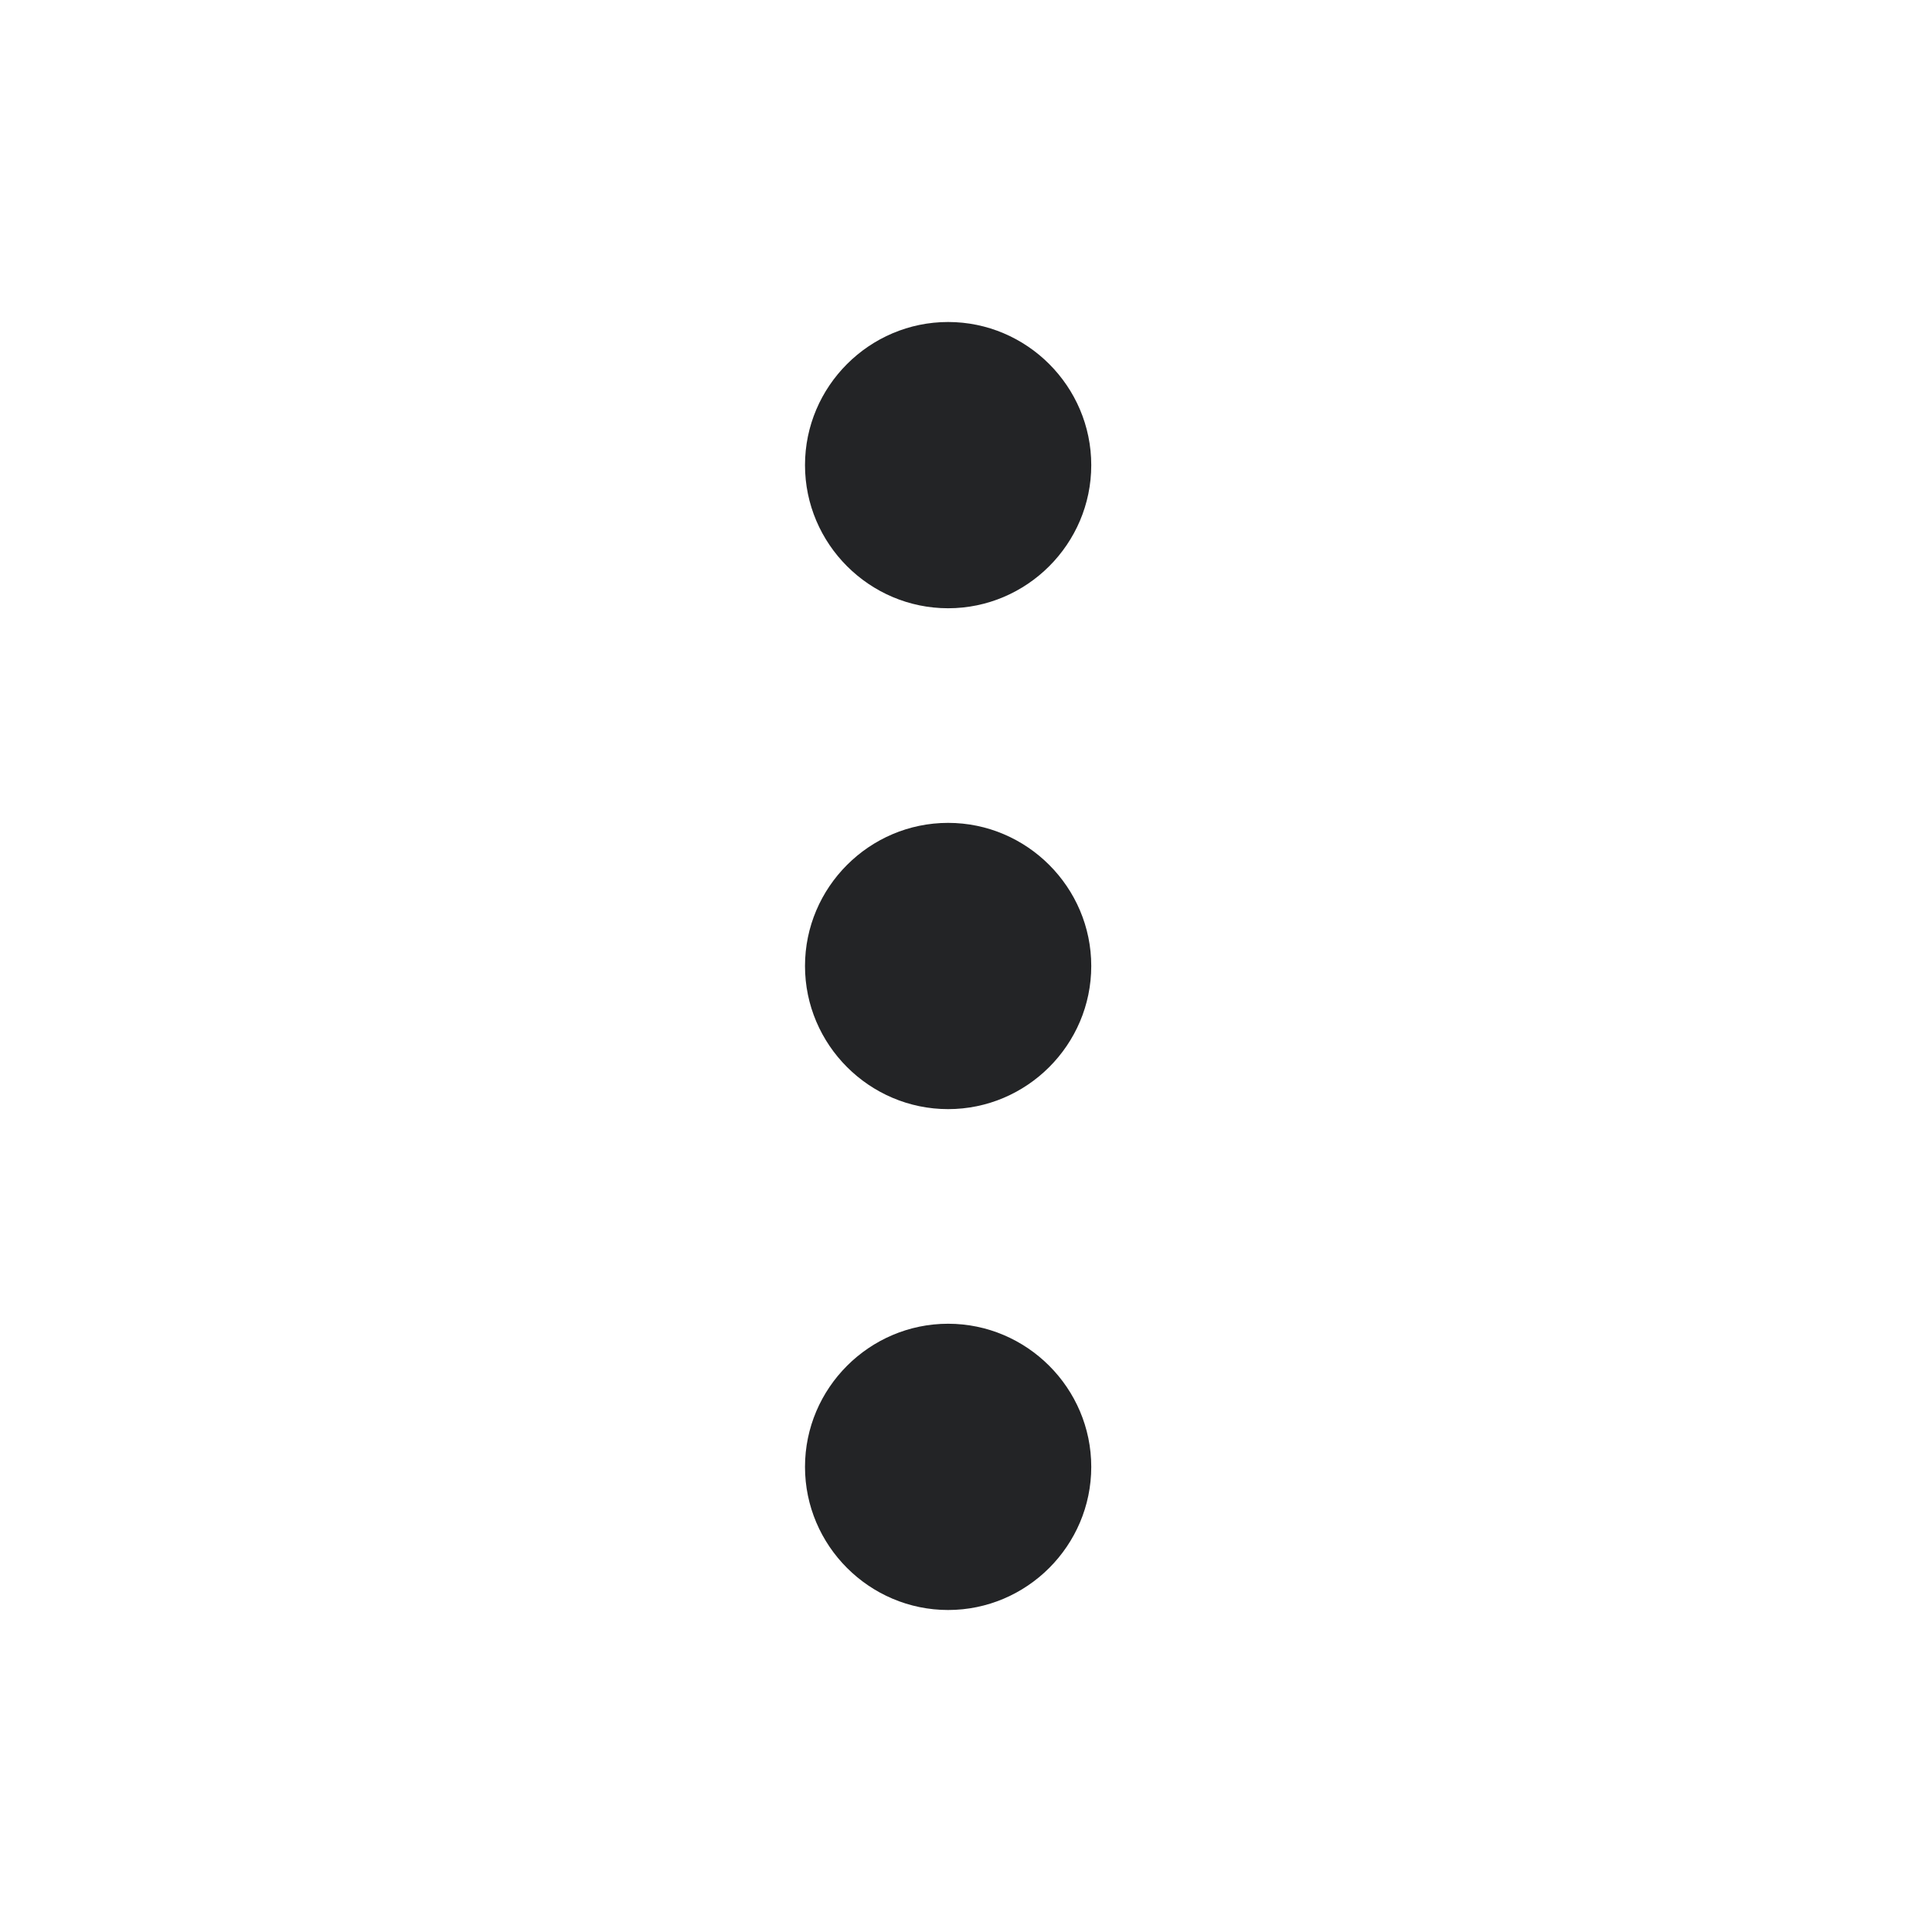
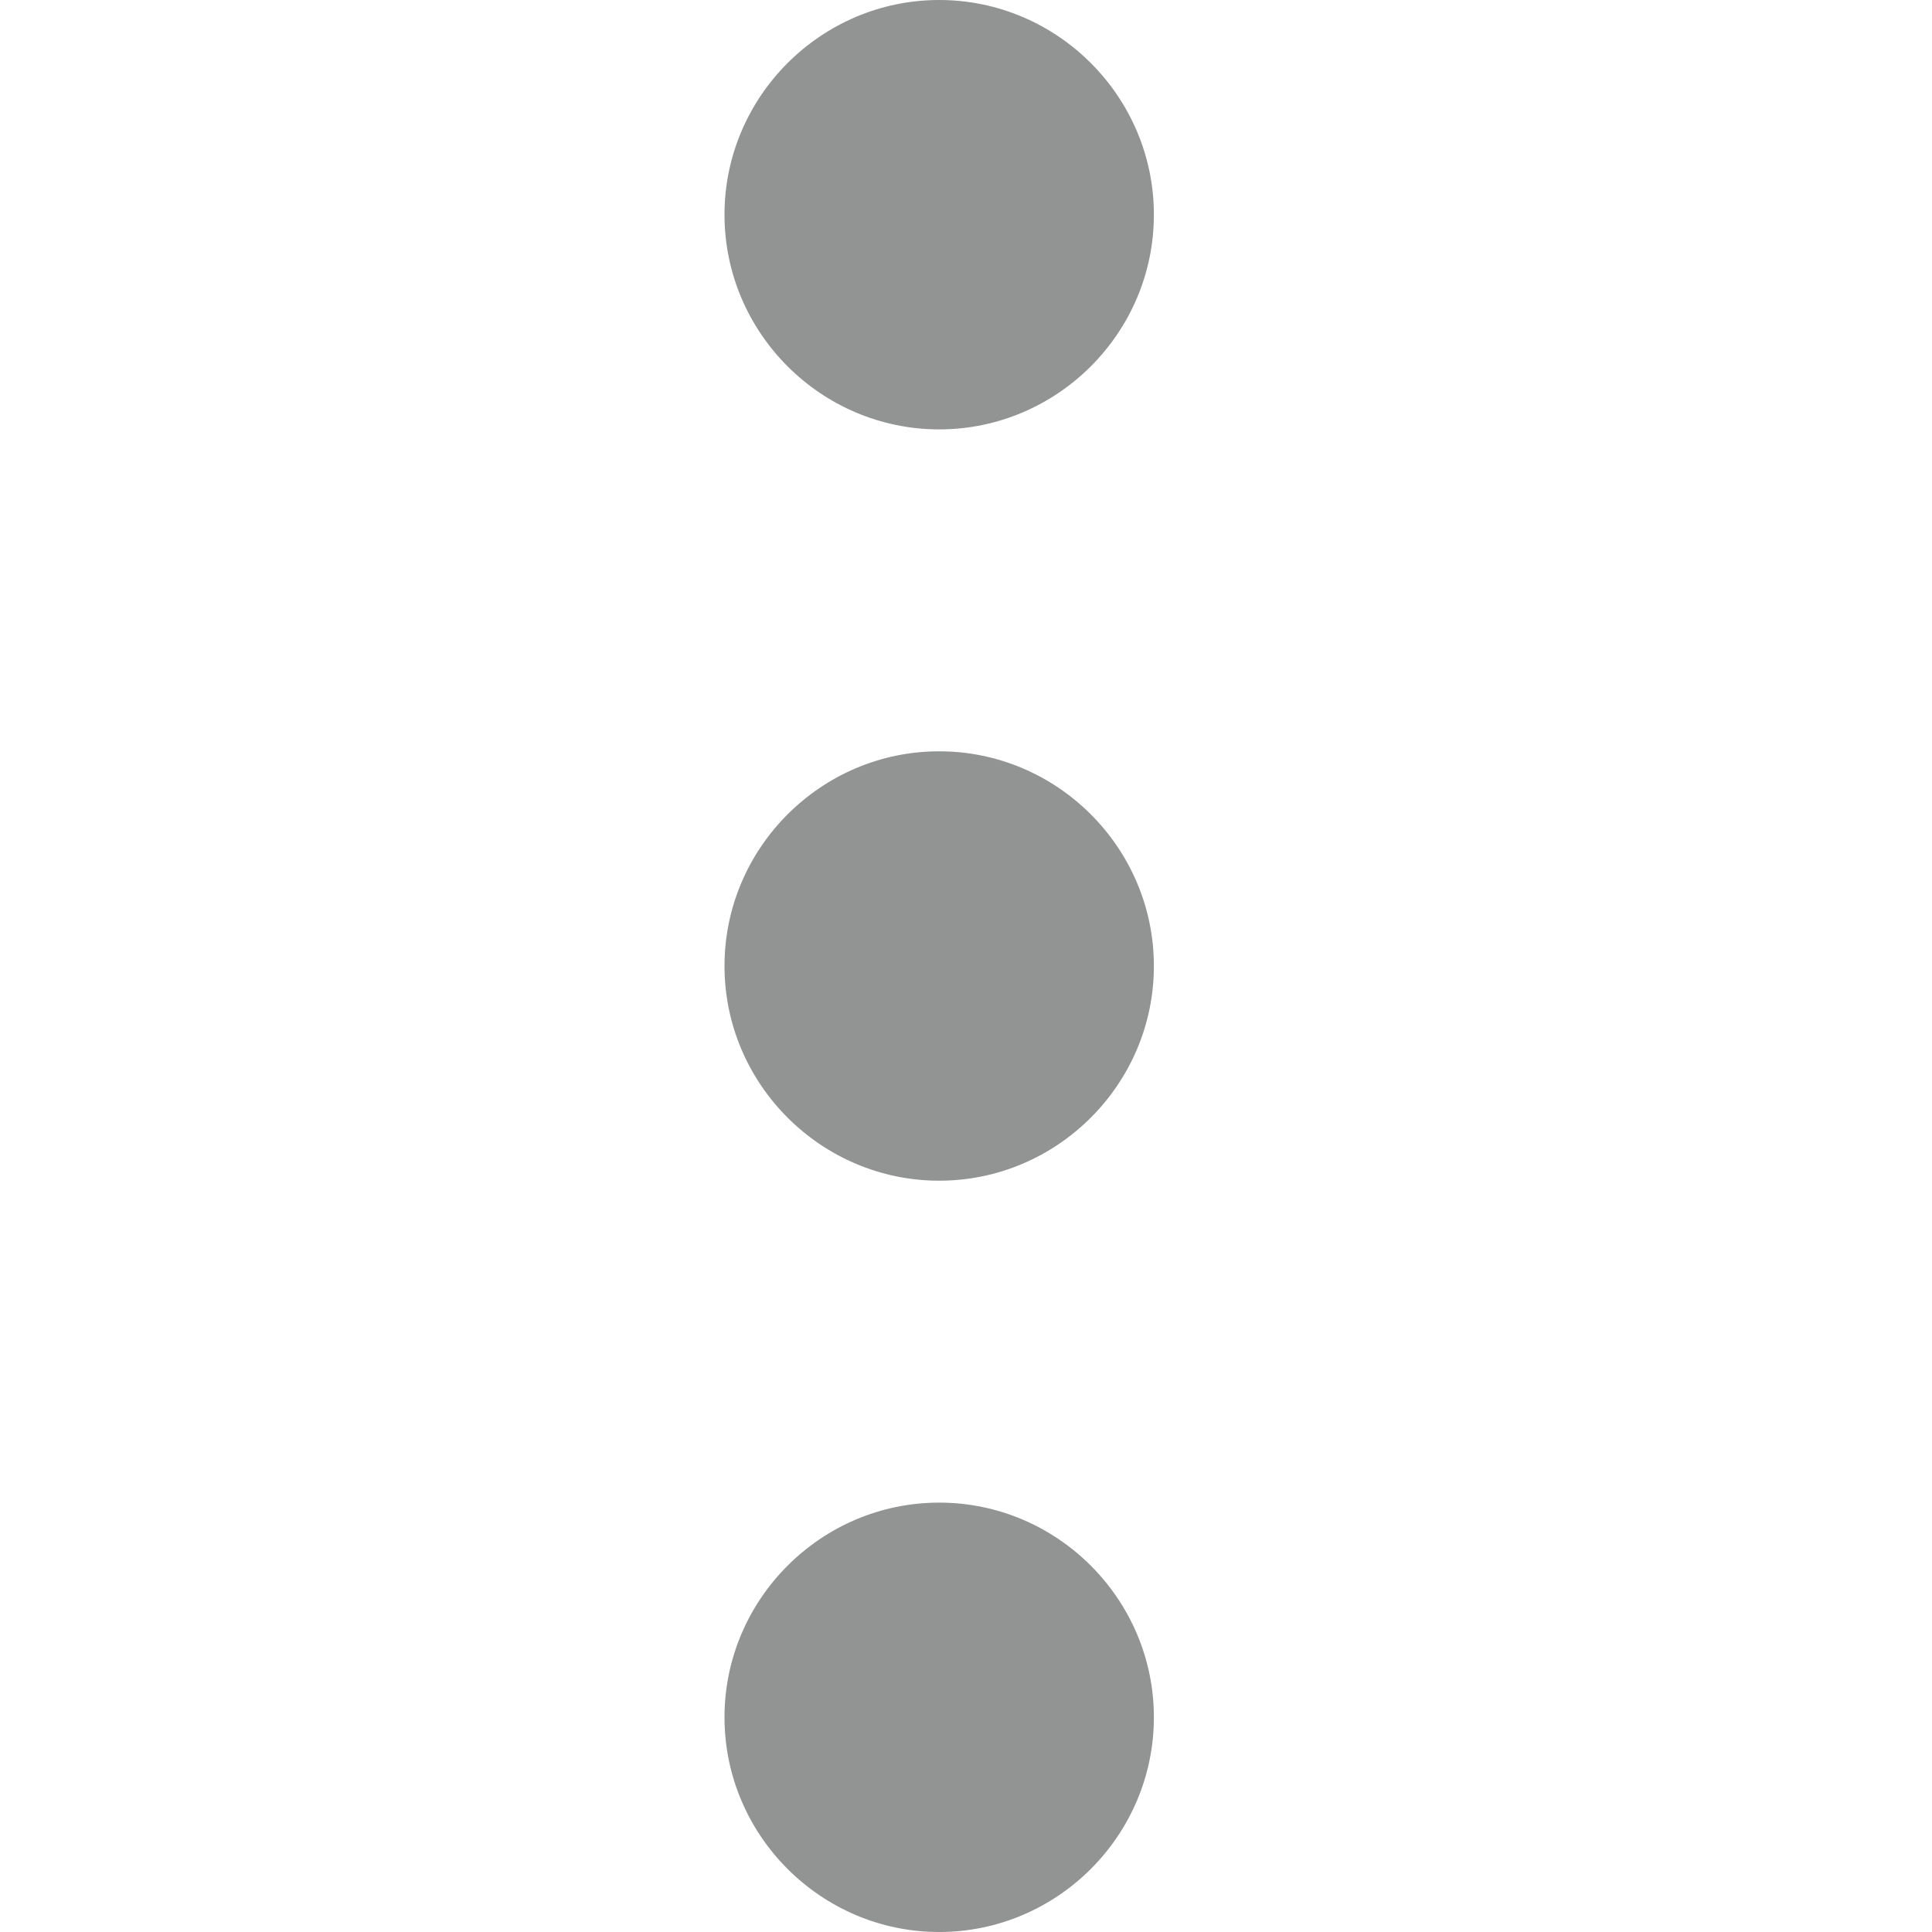
- <svg xmlns="http://www.w3.org/2000/svg" width="24" height="24" viewBox="0 0 24 24" fill="none">
-   <path d="M11.778 4C10.8 4 10 4.8 10 5.778C10 6.756 10.8 7.556 11.778 7.556C12.756 7.556 13.556 6.756 13.556 5.778C13.556 4.8 12.756 4 11.778 4ZM11.778 16.444C10.8 16.444 10 17.244 10 18.222C10 19.2 10.8 20 11.778 20C12.756 20 13.556 19.2 13.556 18.222C13.556 17.244 12.756 16.444 11.778 16.444ZM11.778 10.222C10.8 10.222 10 11.022 10 12C10 12.978 10.8 13.778 11.778 13.778C12.756 13.778 13.556 12.978 13.556 12C13.556 11.022 12.756 10.222 11.778 10.222Z" fill="#232426" />
+ <svg xmlns="http://www.w3.org/2000/svg" width="16" height="16" viewBox="0 0 16 16" fill="none">
+   <path d="M7.778 0C6.8 0 6 0.8 6 1.778C6 2.756 6.8 3.556 7.778 3.556C8.756 3.556 9.556 2.756 9.556 1.778C9.556 0.8 8.756 0 7.778 0ZM7.778 12.444C6.8 12.444 6 13.244 6 14.222C6 15.2 6.8 16 7.778 16C8.756 16 9.556 15.2 9.556 14.222C9.556 13.244 8.756 12.444 7.778 12.444ZM7.778 6.222C6.8 6.222 6 7.022 6 8C6 8.978 6.8 9.778 7.778 9.778C8.756 9.778 9.556 8.978 9.556 8C9.556 7.022 8.756 6.222 7.778 6.222Z" fill="#929393" />
</svg>
